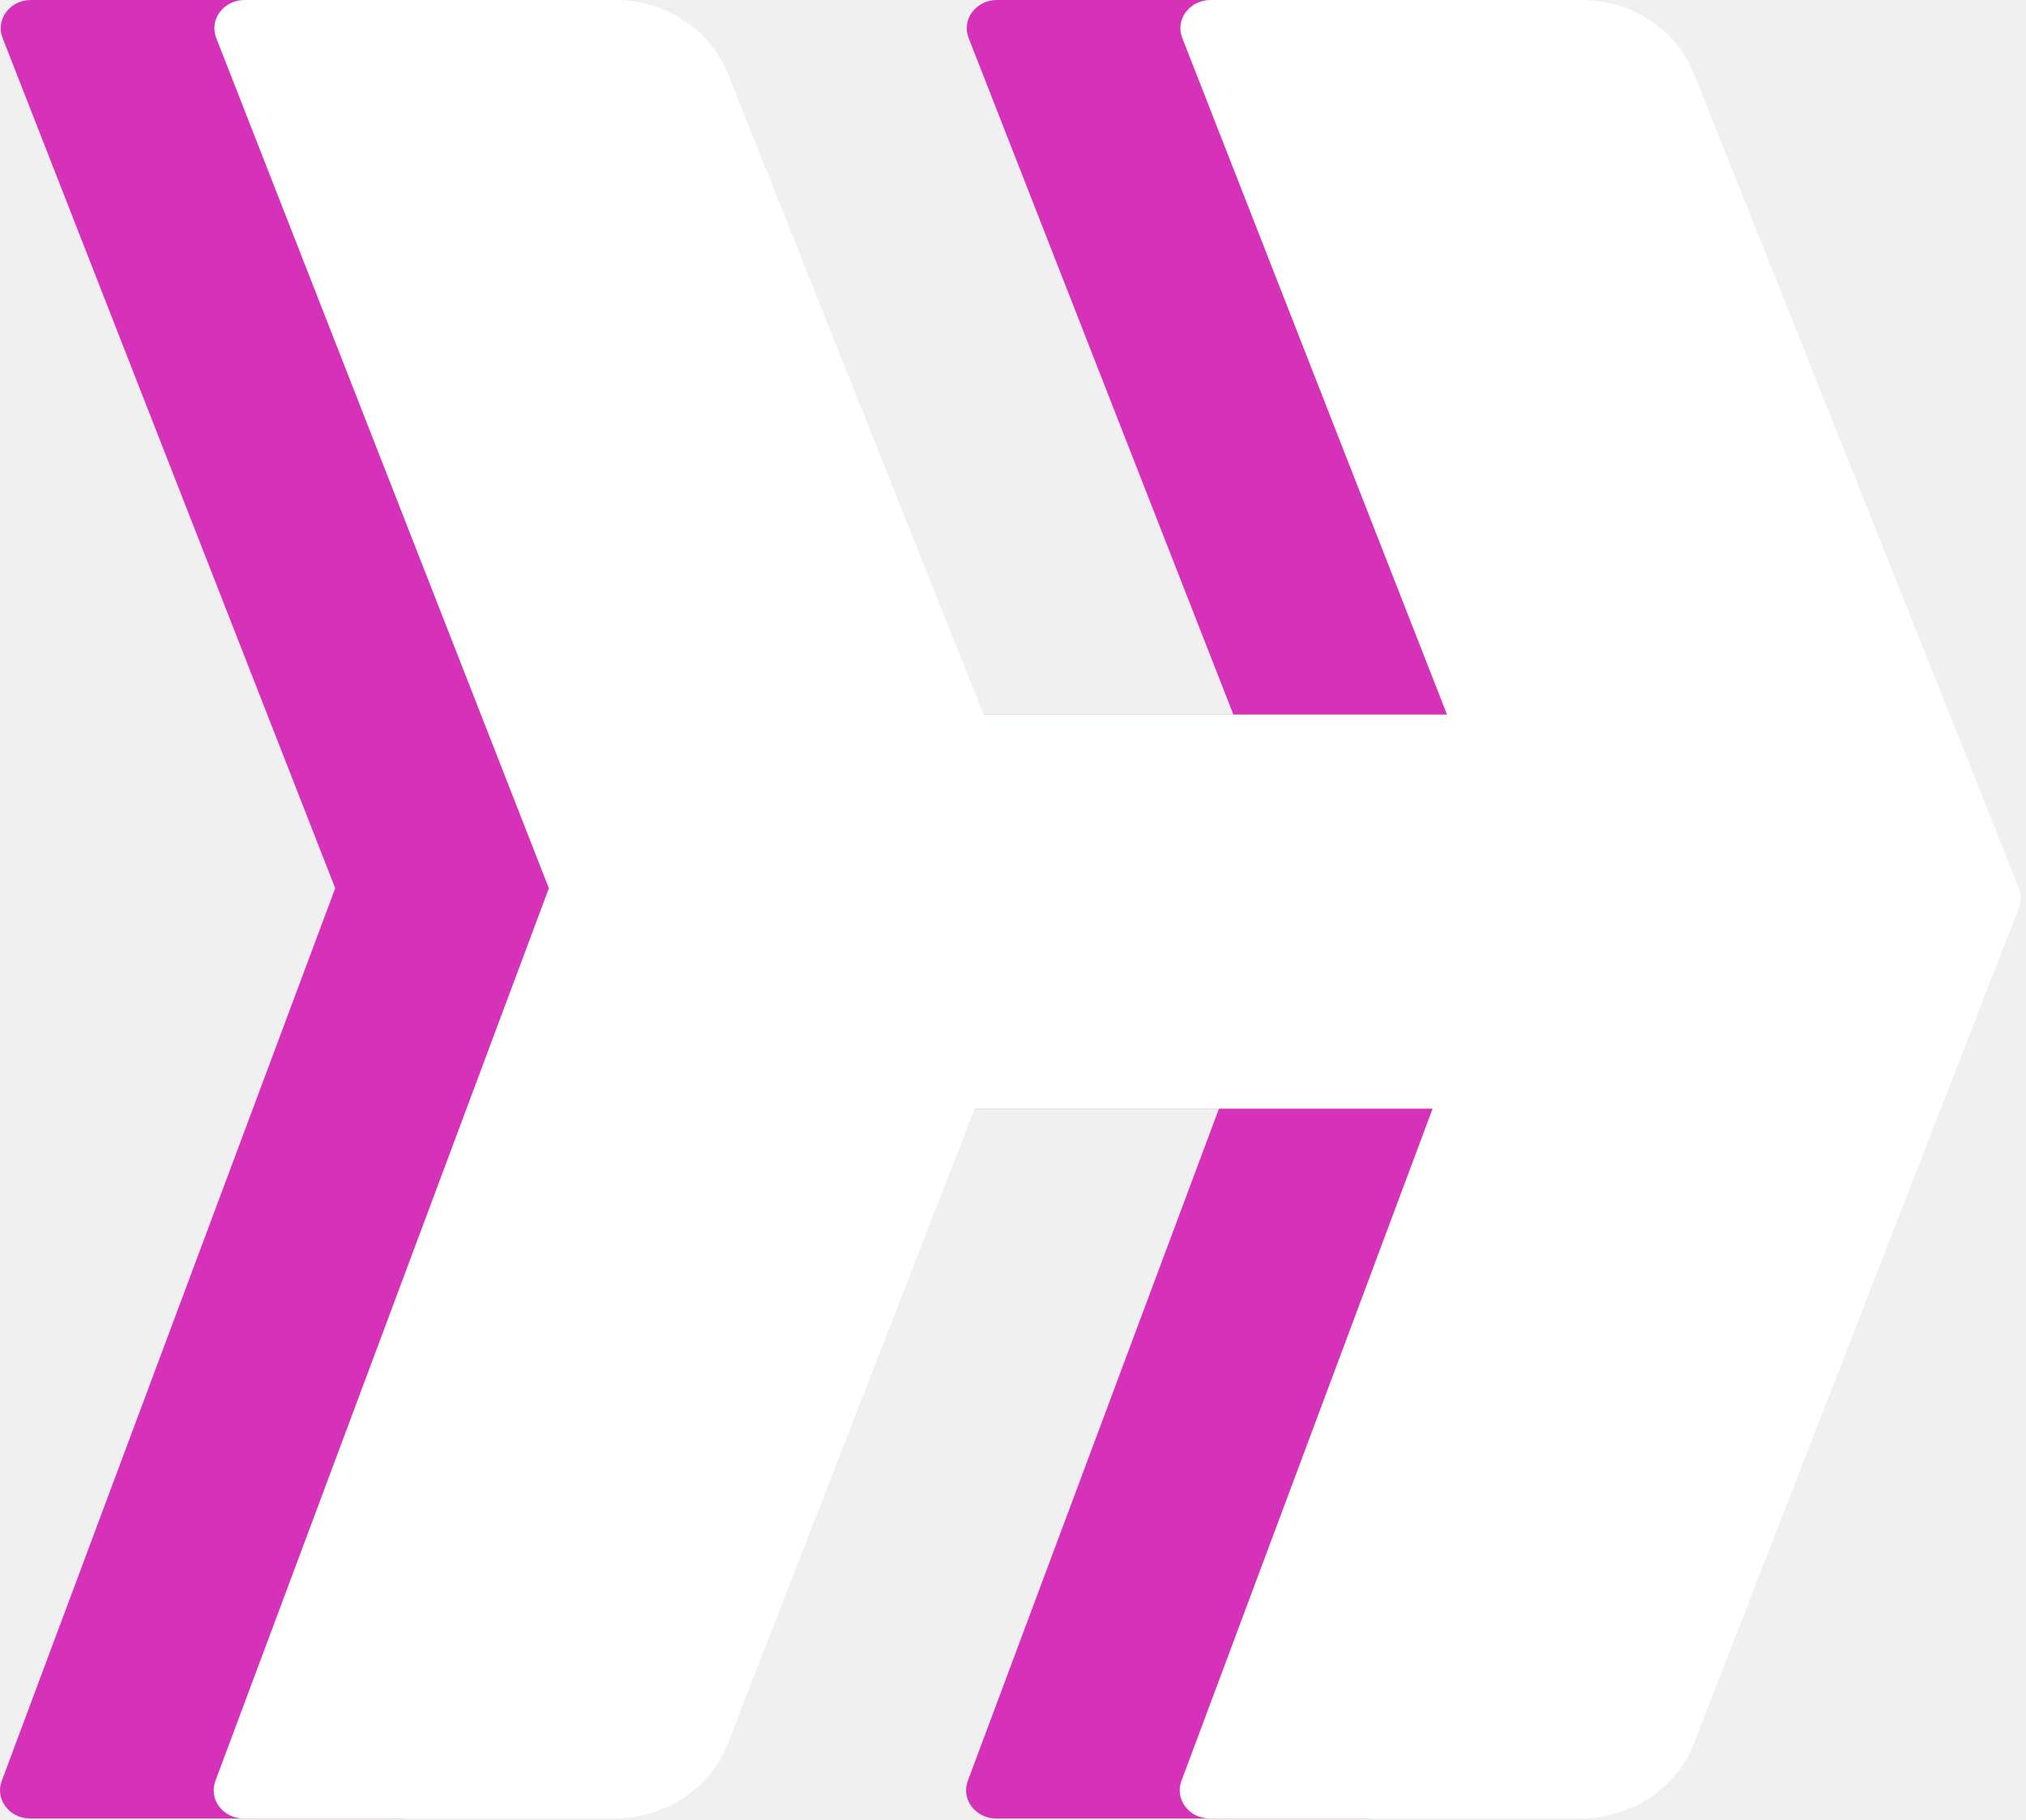
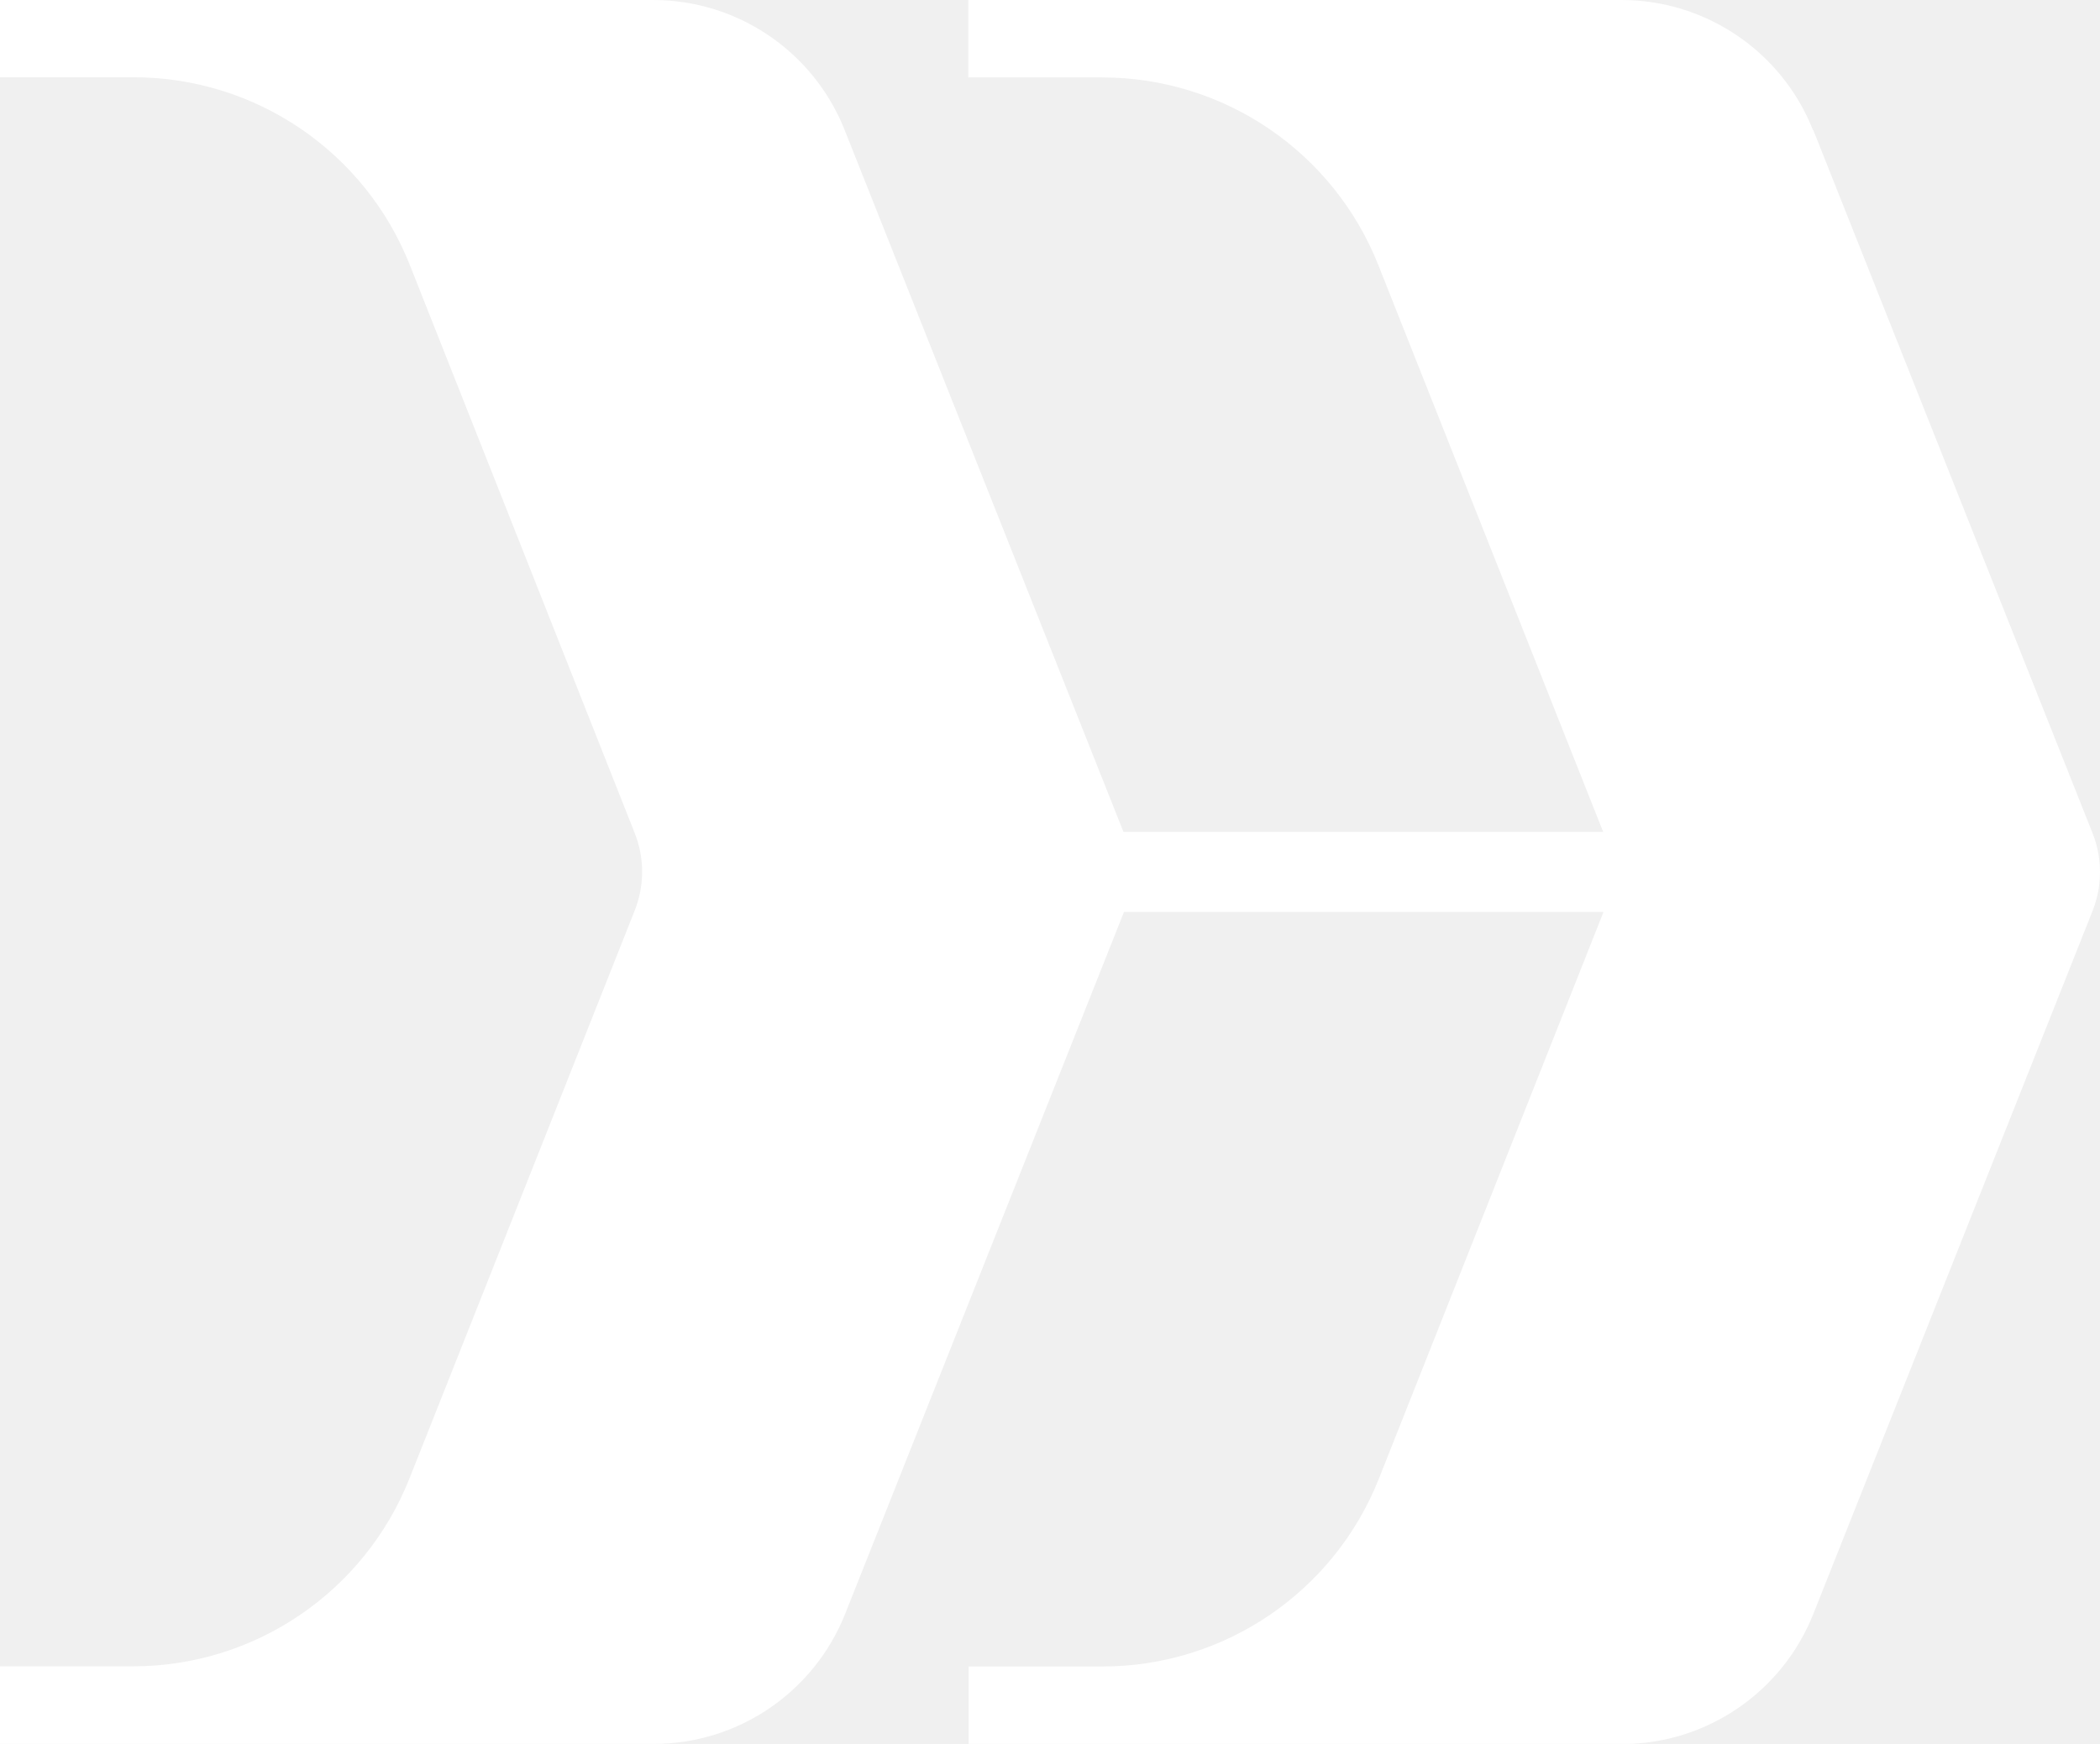
- <svg xmlns="http://www.w3.org/2000/svg" width="550" height="494" fill="none">
-   <path fill="#D631B9" d="M270.65 0h100.47c13.7 0 25.97 7.96 30.75 19.96l88.19 221.19a7.2 7.2 0 0 1 .02 5.3l-.5 1.26v.02l-87.81 225.8c-4.72 12.12-17.04 20.19-30.85 20.19H270.47c-5.65 0-9.6-5.21-7.75-10.2l90.55-242.37L262.95 10.3c-1.96-5 2-10.3 7.7-10.3Z" />
-   <path fill="#D631B9" d="M8.4 0h100.46c13.7 0 25.97 7.96 30.75 19.96l88.19 221.19a7.2 7.2 0 0 1 .02 5.3l-.5 1.26v.02l-87.81 225.8c-4.72 12.12-17.04 20.19-30.85 20.19H8.21c-5.65 0-9.6-5.21-7.74-10.2L91 241.15.7 10.3c-1.96-5 2-10.3 7.7-10.3Z" />
-   <path fill="#D631B9" d="M338.83 194H197v107h141.83L362 245.97 338.83 194Z" />
-   <path fill="#fff" d="M328.65 0h100.47c13.7 0 25.97 7.96 30.75 19.96l88.19 221.19a7.2 7.2 0 0 1 .02 5.3l-.5 1.26v.02l-87.81 225.8c-4.72 12.12-17.04 20.19-30.85 20.19H328.47c-5.65 0-9.6-5.21-7.75-10.2l90.55-242.37L320.95 10.3c-1.96-5 2-10.3 7.7-10.3Z" />
-   <path fill="#fff" d="M66.4 0h100.46c13.7 0 25.97 7.96 30.75 19.96l88.19 221.19a7.2 7.2 0 0 1 .02 5.3l-.5 1.26v.02l-87.81 225.8c-4.72 12.12-17.04 20.19-30.85 20.19H66.21c-5.65 0-9.6-5.21-7.74-10.2L149 241.15 58.7 10.3c-1.96-5 2-10.3 7.7-10.3Z" />
-   <path fill="#fff" d="M396.83 194H255v107h141.83L420 245.97 396.83 194Z" />
+ <svg xmlns="http://www.w3.org/2000/svg" width="560" height="465" viewBox="0 0 560 465" fill="none">
+   <g clip-path="url(#clip0_7_5560)">
+     <path d="M483.555 34.702L558.025 222.177C560.658 228.81 560.658 236.234 558.025 242.867L483.555 430.342C475.217 451.295 454.986 465.044 432.474 465.044H258.3V444.355H294.021C326.495 444.355 355.721 424.5 367.702 394.279L427.603 243.174H299.726L225.387 430.298C217.049 451.251 196.818 465 174.306 465H0V444.311H35.502C67.976 444.311 97.159 424.456 109.183 394.235L169.259 242.779C171.892 236.146 171.892 228.766 169.259 222.133L109.314 70.721C97.334 40.456 68.151 20.601 35.634 20.601H0V0H174.174C196.687 0 216.961 13.749 225.255 34.702L299.594 221.826H427.515L367.57 70.721C355.59 40.5 326.407 20.645 293.889 20.645H258.212V0H432.386C454.899 0 475.173 13.749 483.467 34.702H483.555Z" fill="white" />
+   </g>
+   <defs>
+     <clipPath id="clip0_7_5560">
+       <rect width="560" height="465" fill="white" />
+     </clipPath>
+   </defs>
</svg>
